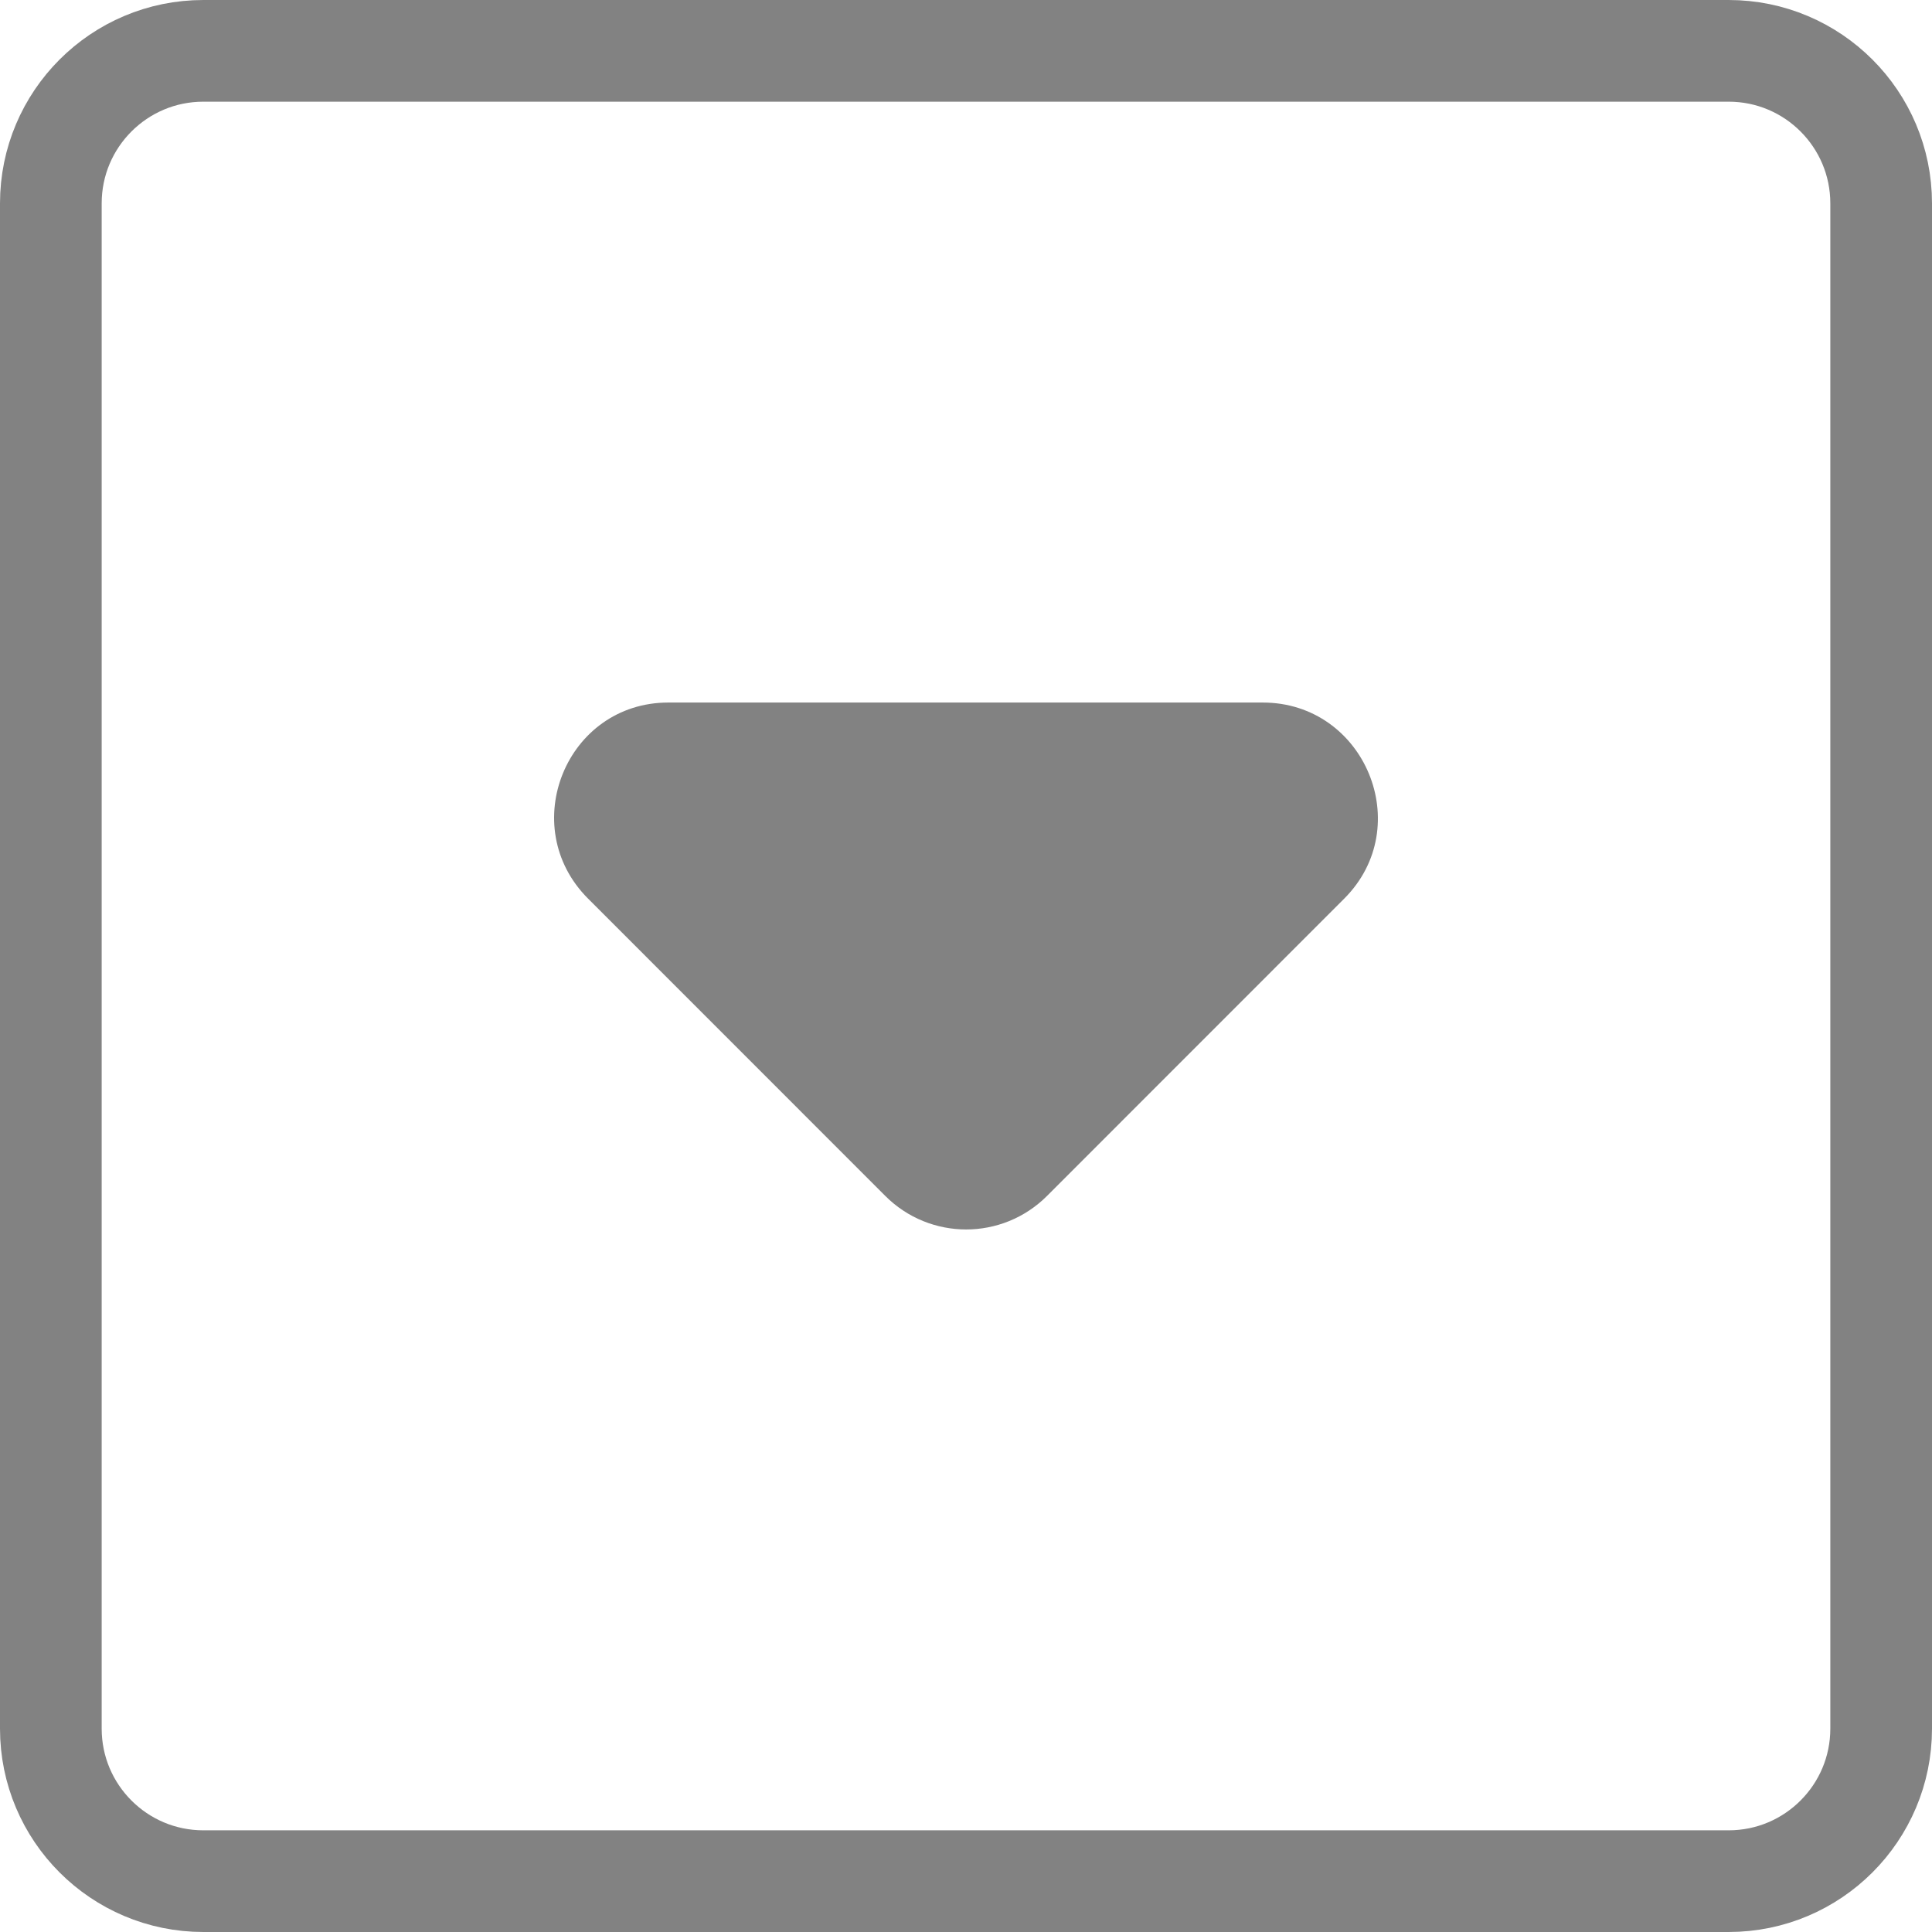
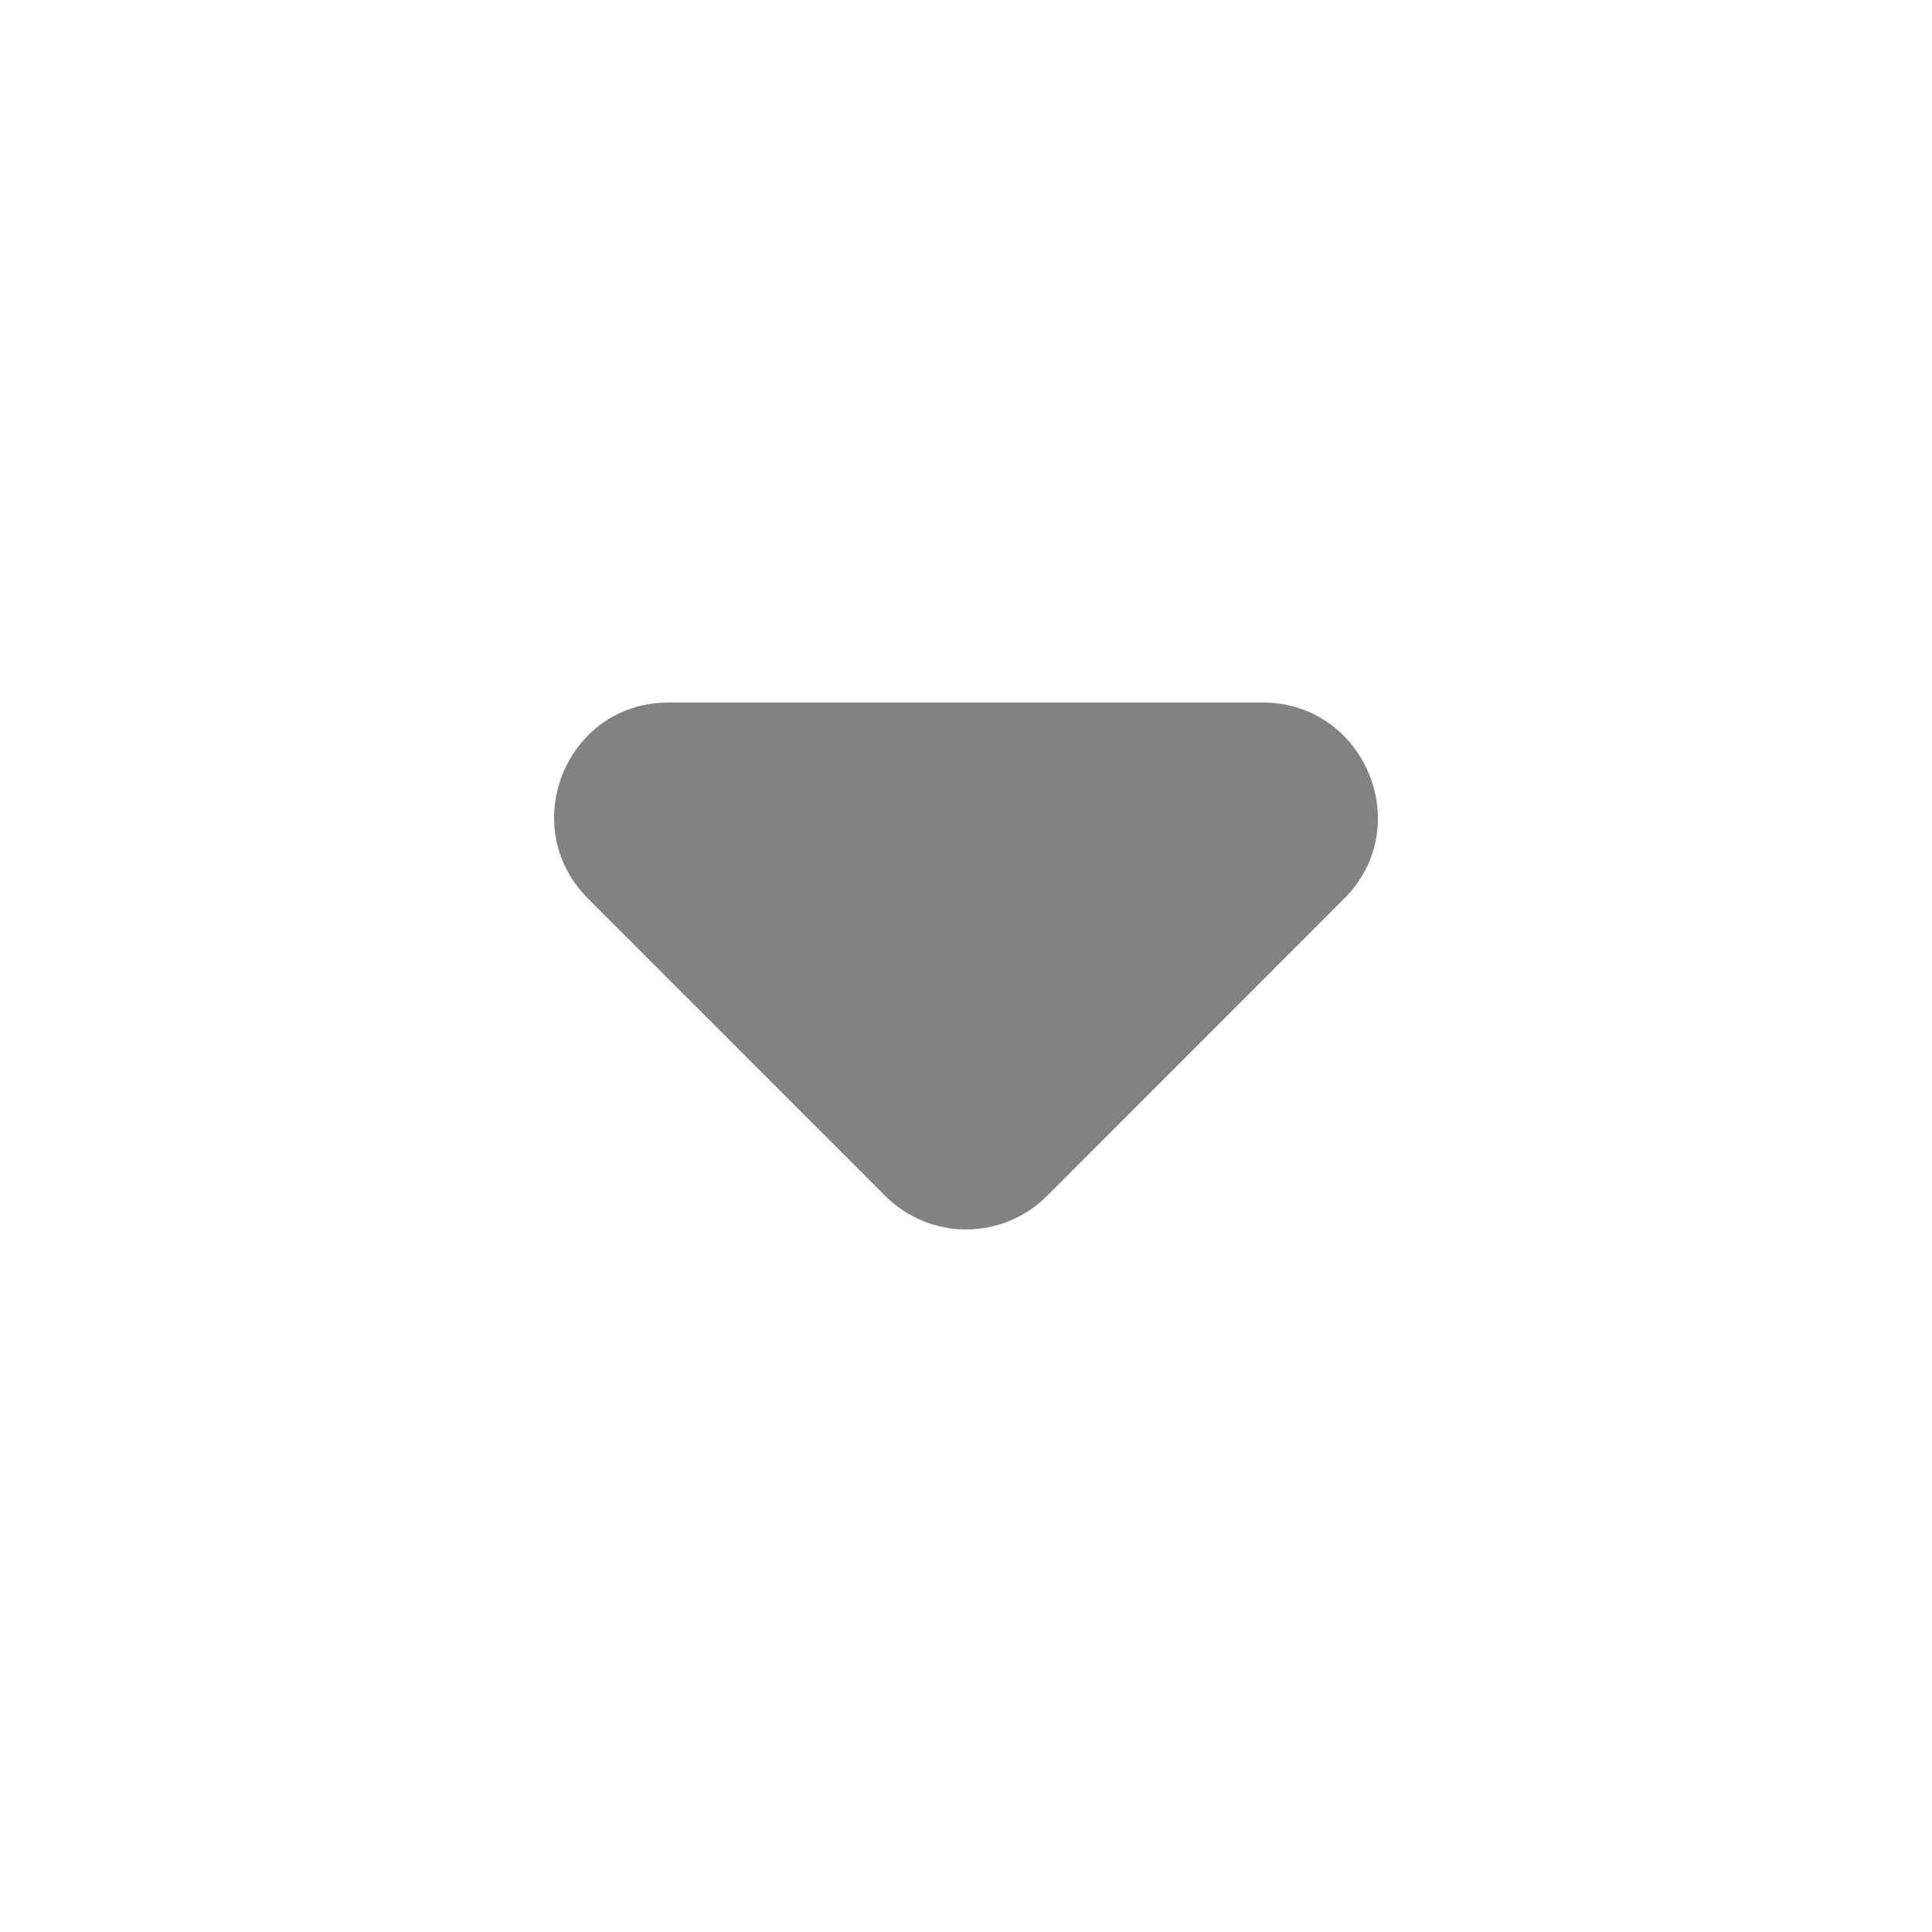
<svg xmlns="http://www.w3.org/2000/svg" width="19" height="19" viewBox="0 0 19 19" fill="none">
-   <rect x="0.5" y="0.5" width="18" height="18" rx="1.5" stroke="#828282" />
  <path d="M5.784 8.838L8.706 11.761C9.146 12.201 9.857 12.201 10.297 11.761L13.219 8.838C13.93 8.128 13.422 6.909 12.418 6.909H6.573C5.569 6.909 5.073 8.128 5.784 8.838Z" fill="#828282" />
</svg>
